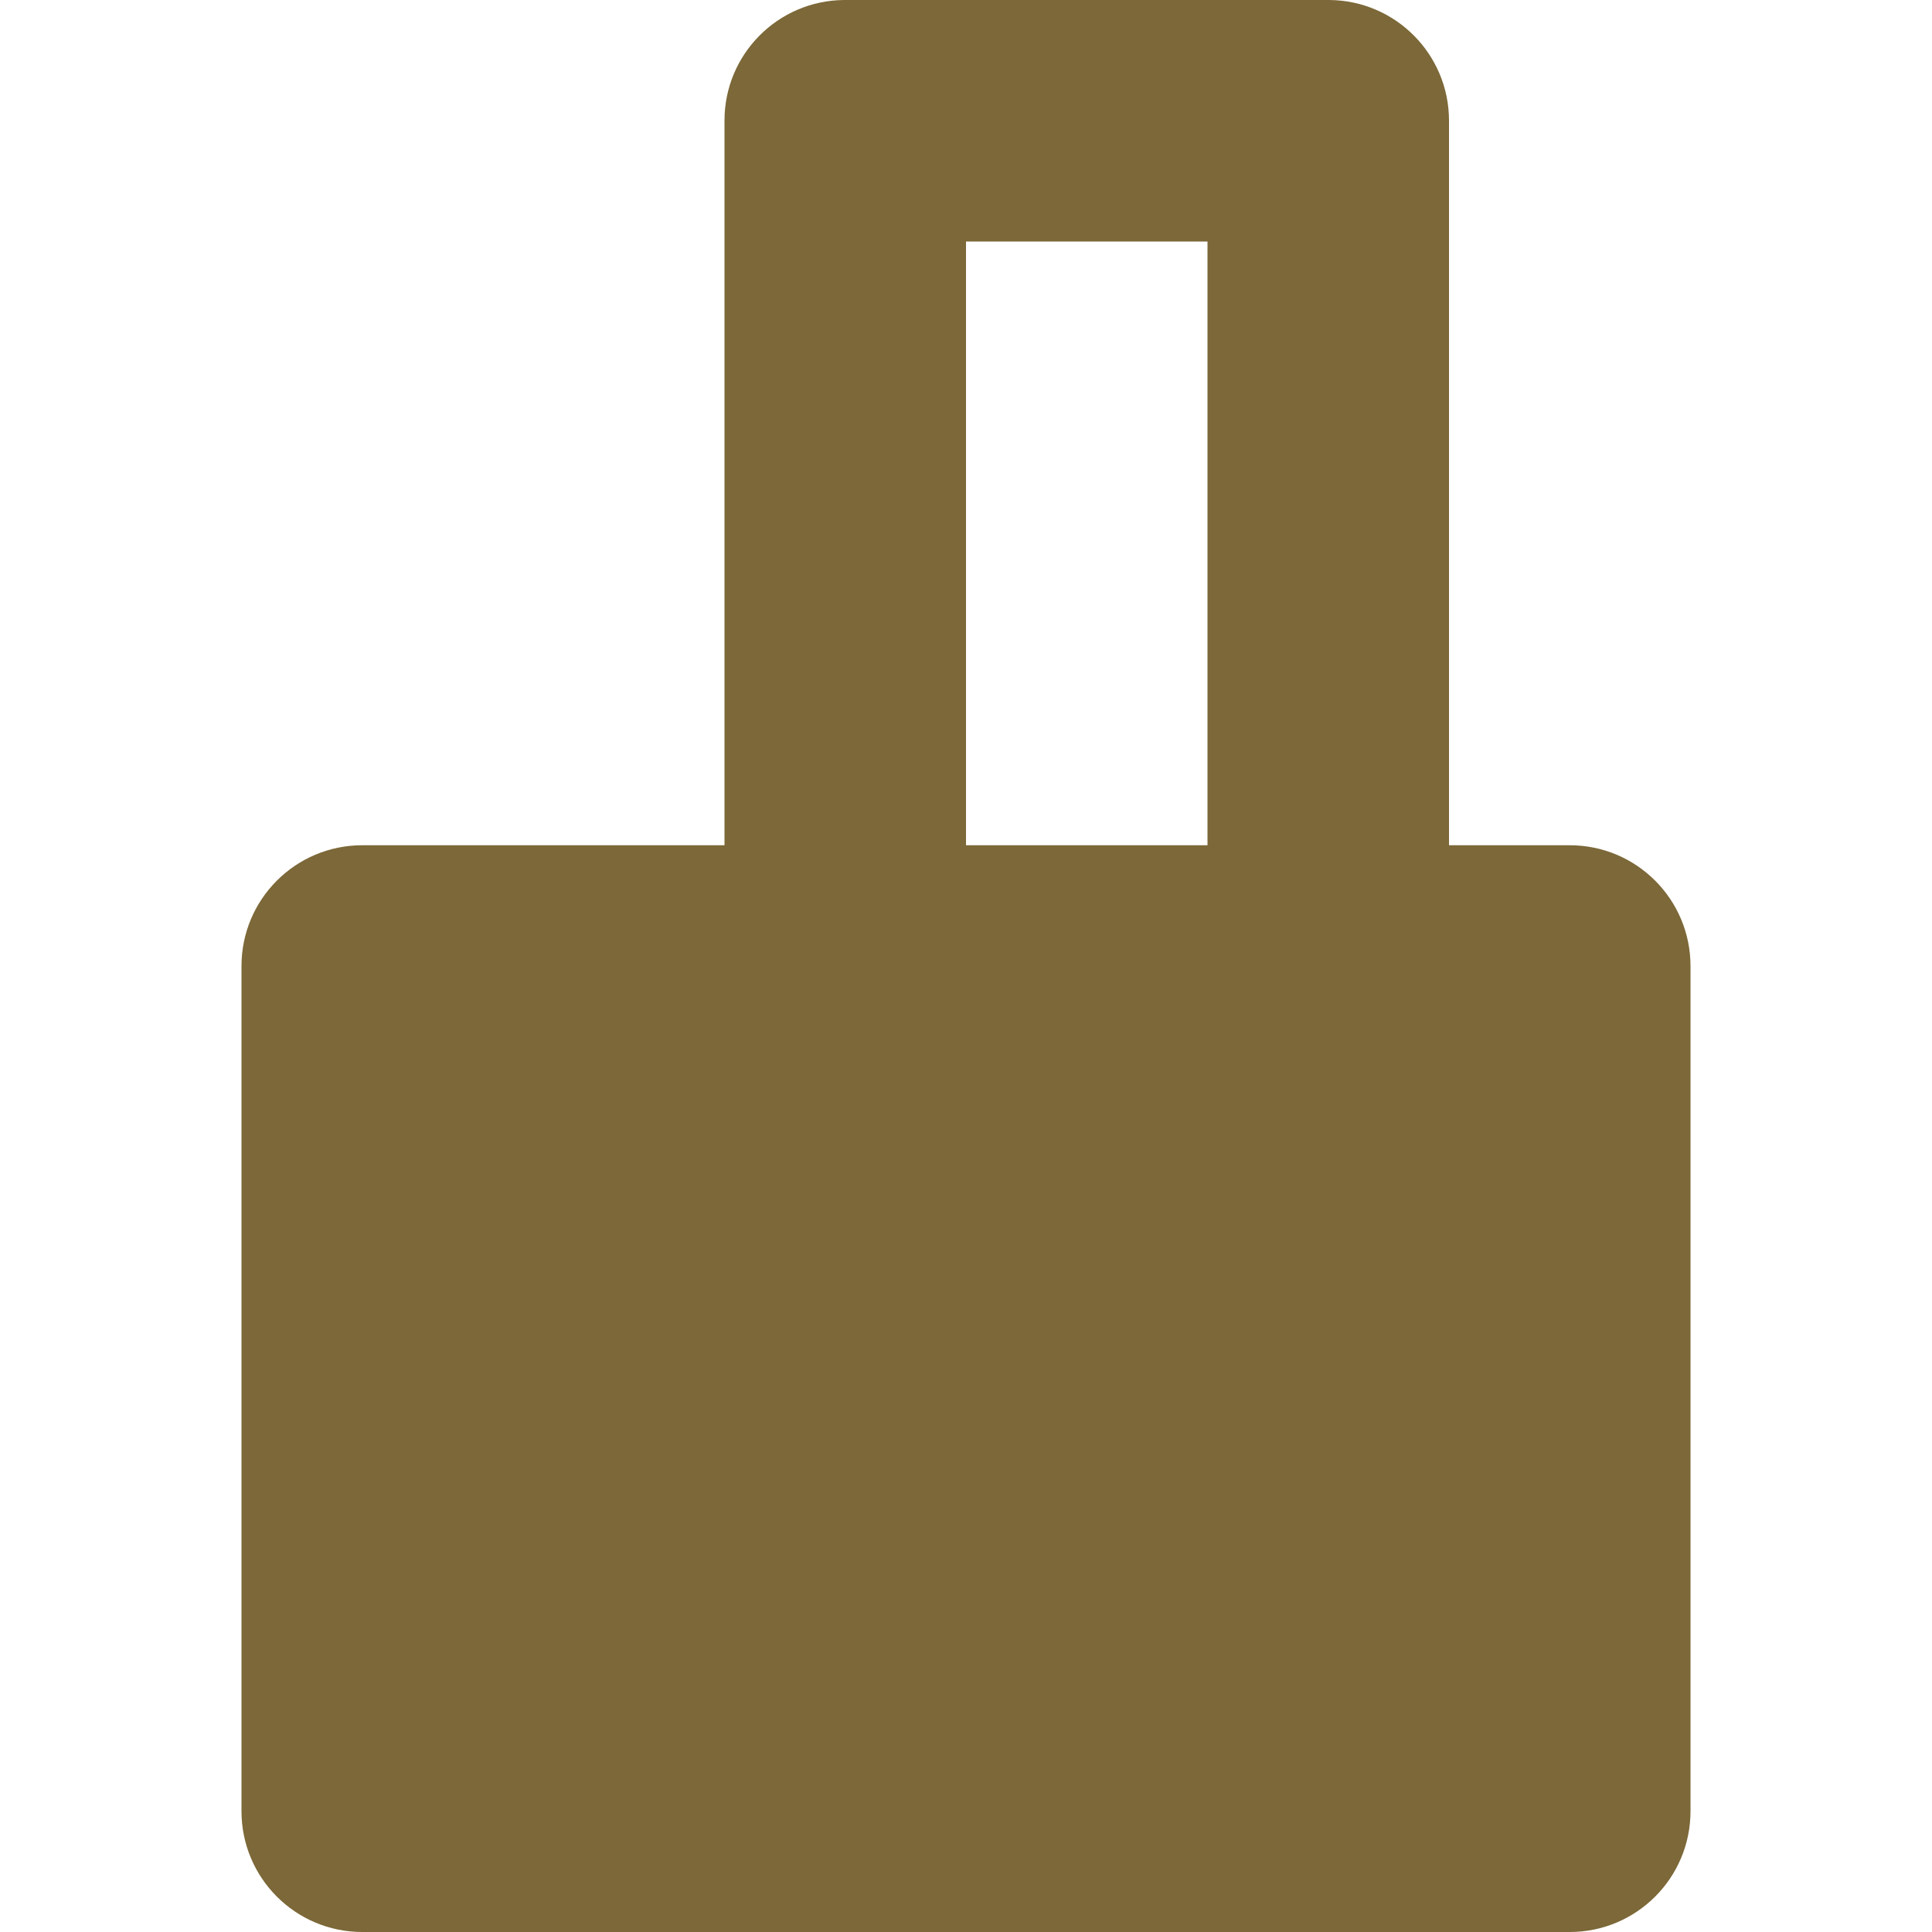
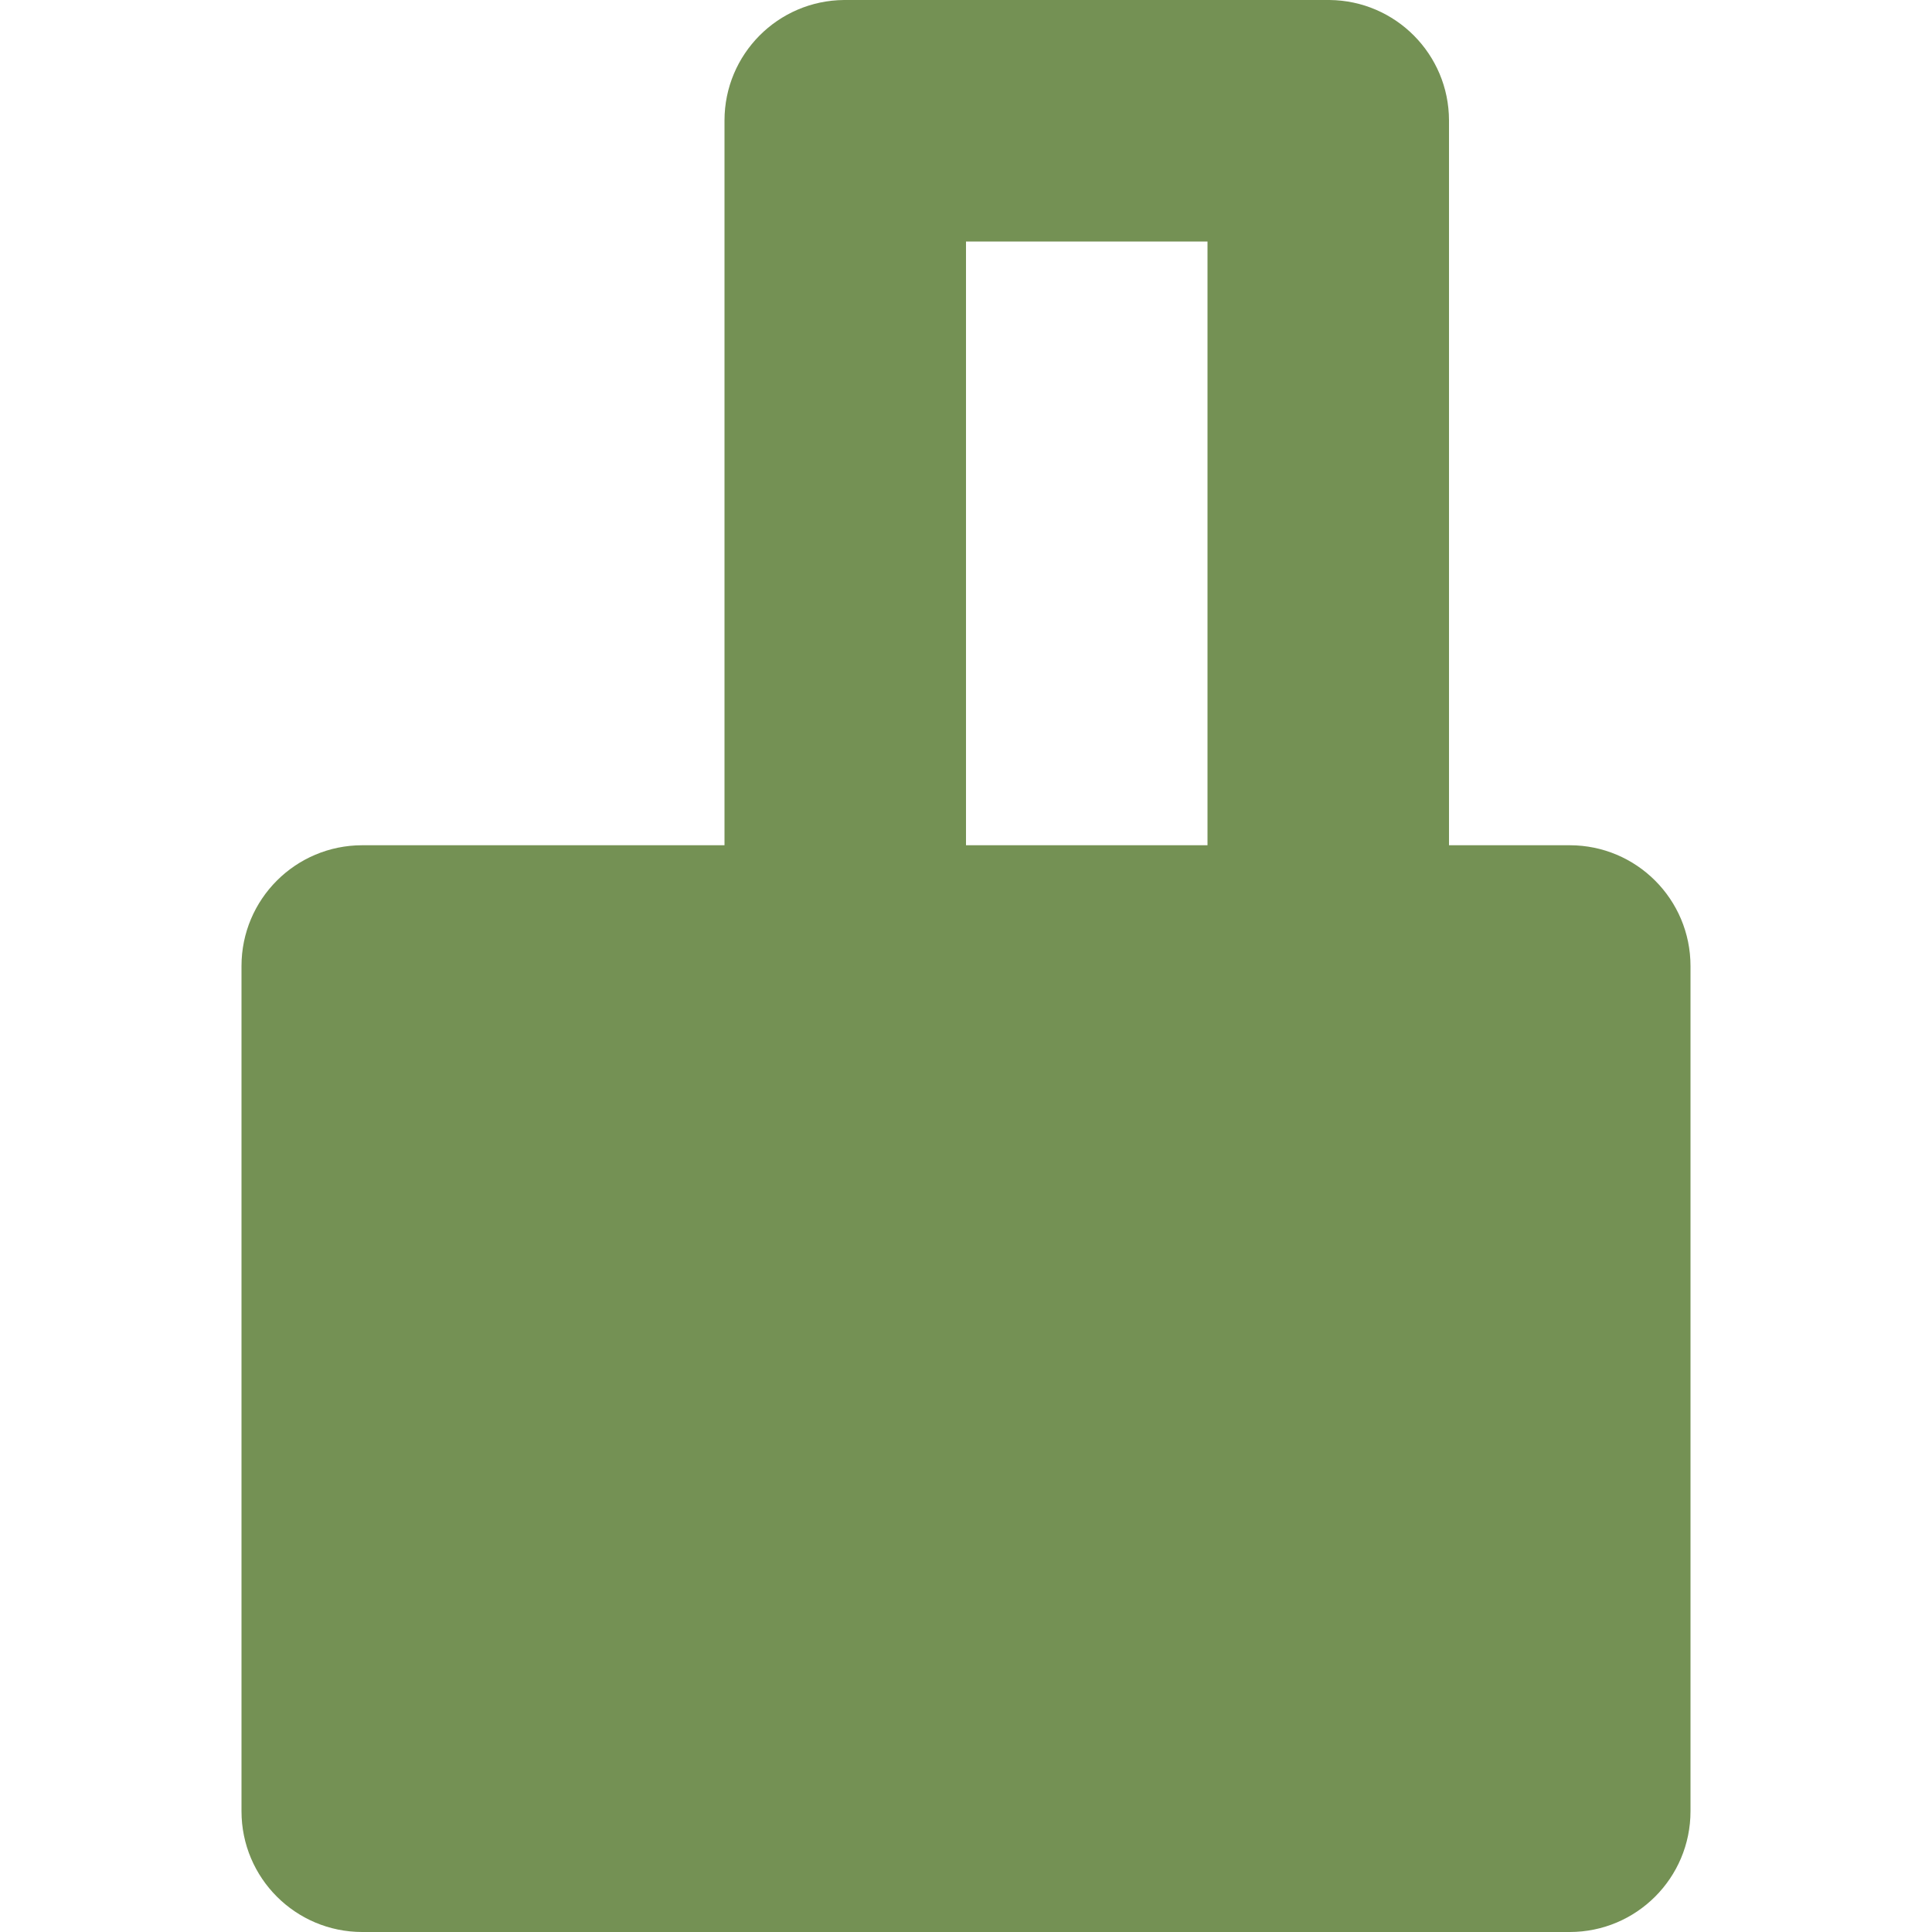
<svg xmlns="http://www.w3.org/2000/svg" width="16" height="16" viewBox="0 0 16 16">
-   <g fill="#7C6838" fill-rule="evenodd" transform="translate(2 0)">
+   <g fill="#749154" fill-rule="evenodd" transform="translate(2 0)">
    <rect width="12" height="9" y="7" rx="1" />
    <path d="M8 7.01c0 .546.444.99 1 .99.552 0 1-.453 1-.997V.997A.999.999 0 0 0 9.01 0H4.99A.998.998 0 0 0 4 .997v6.006a1 1 0 0 0 2 .006V2h2v5.01z" />
  </g>
</svg>
